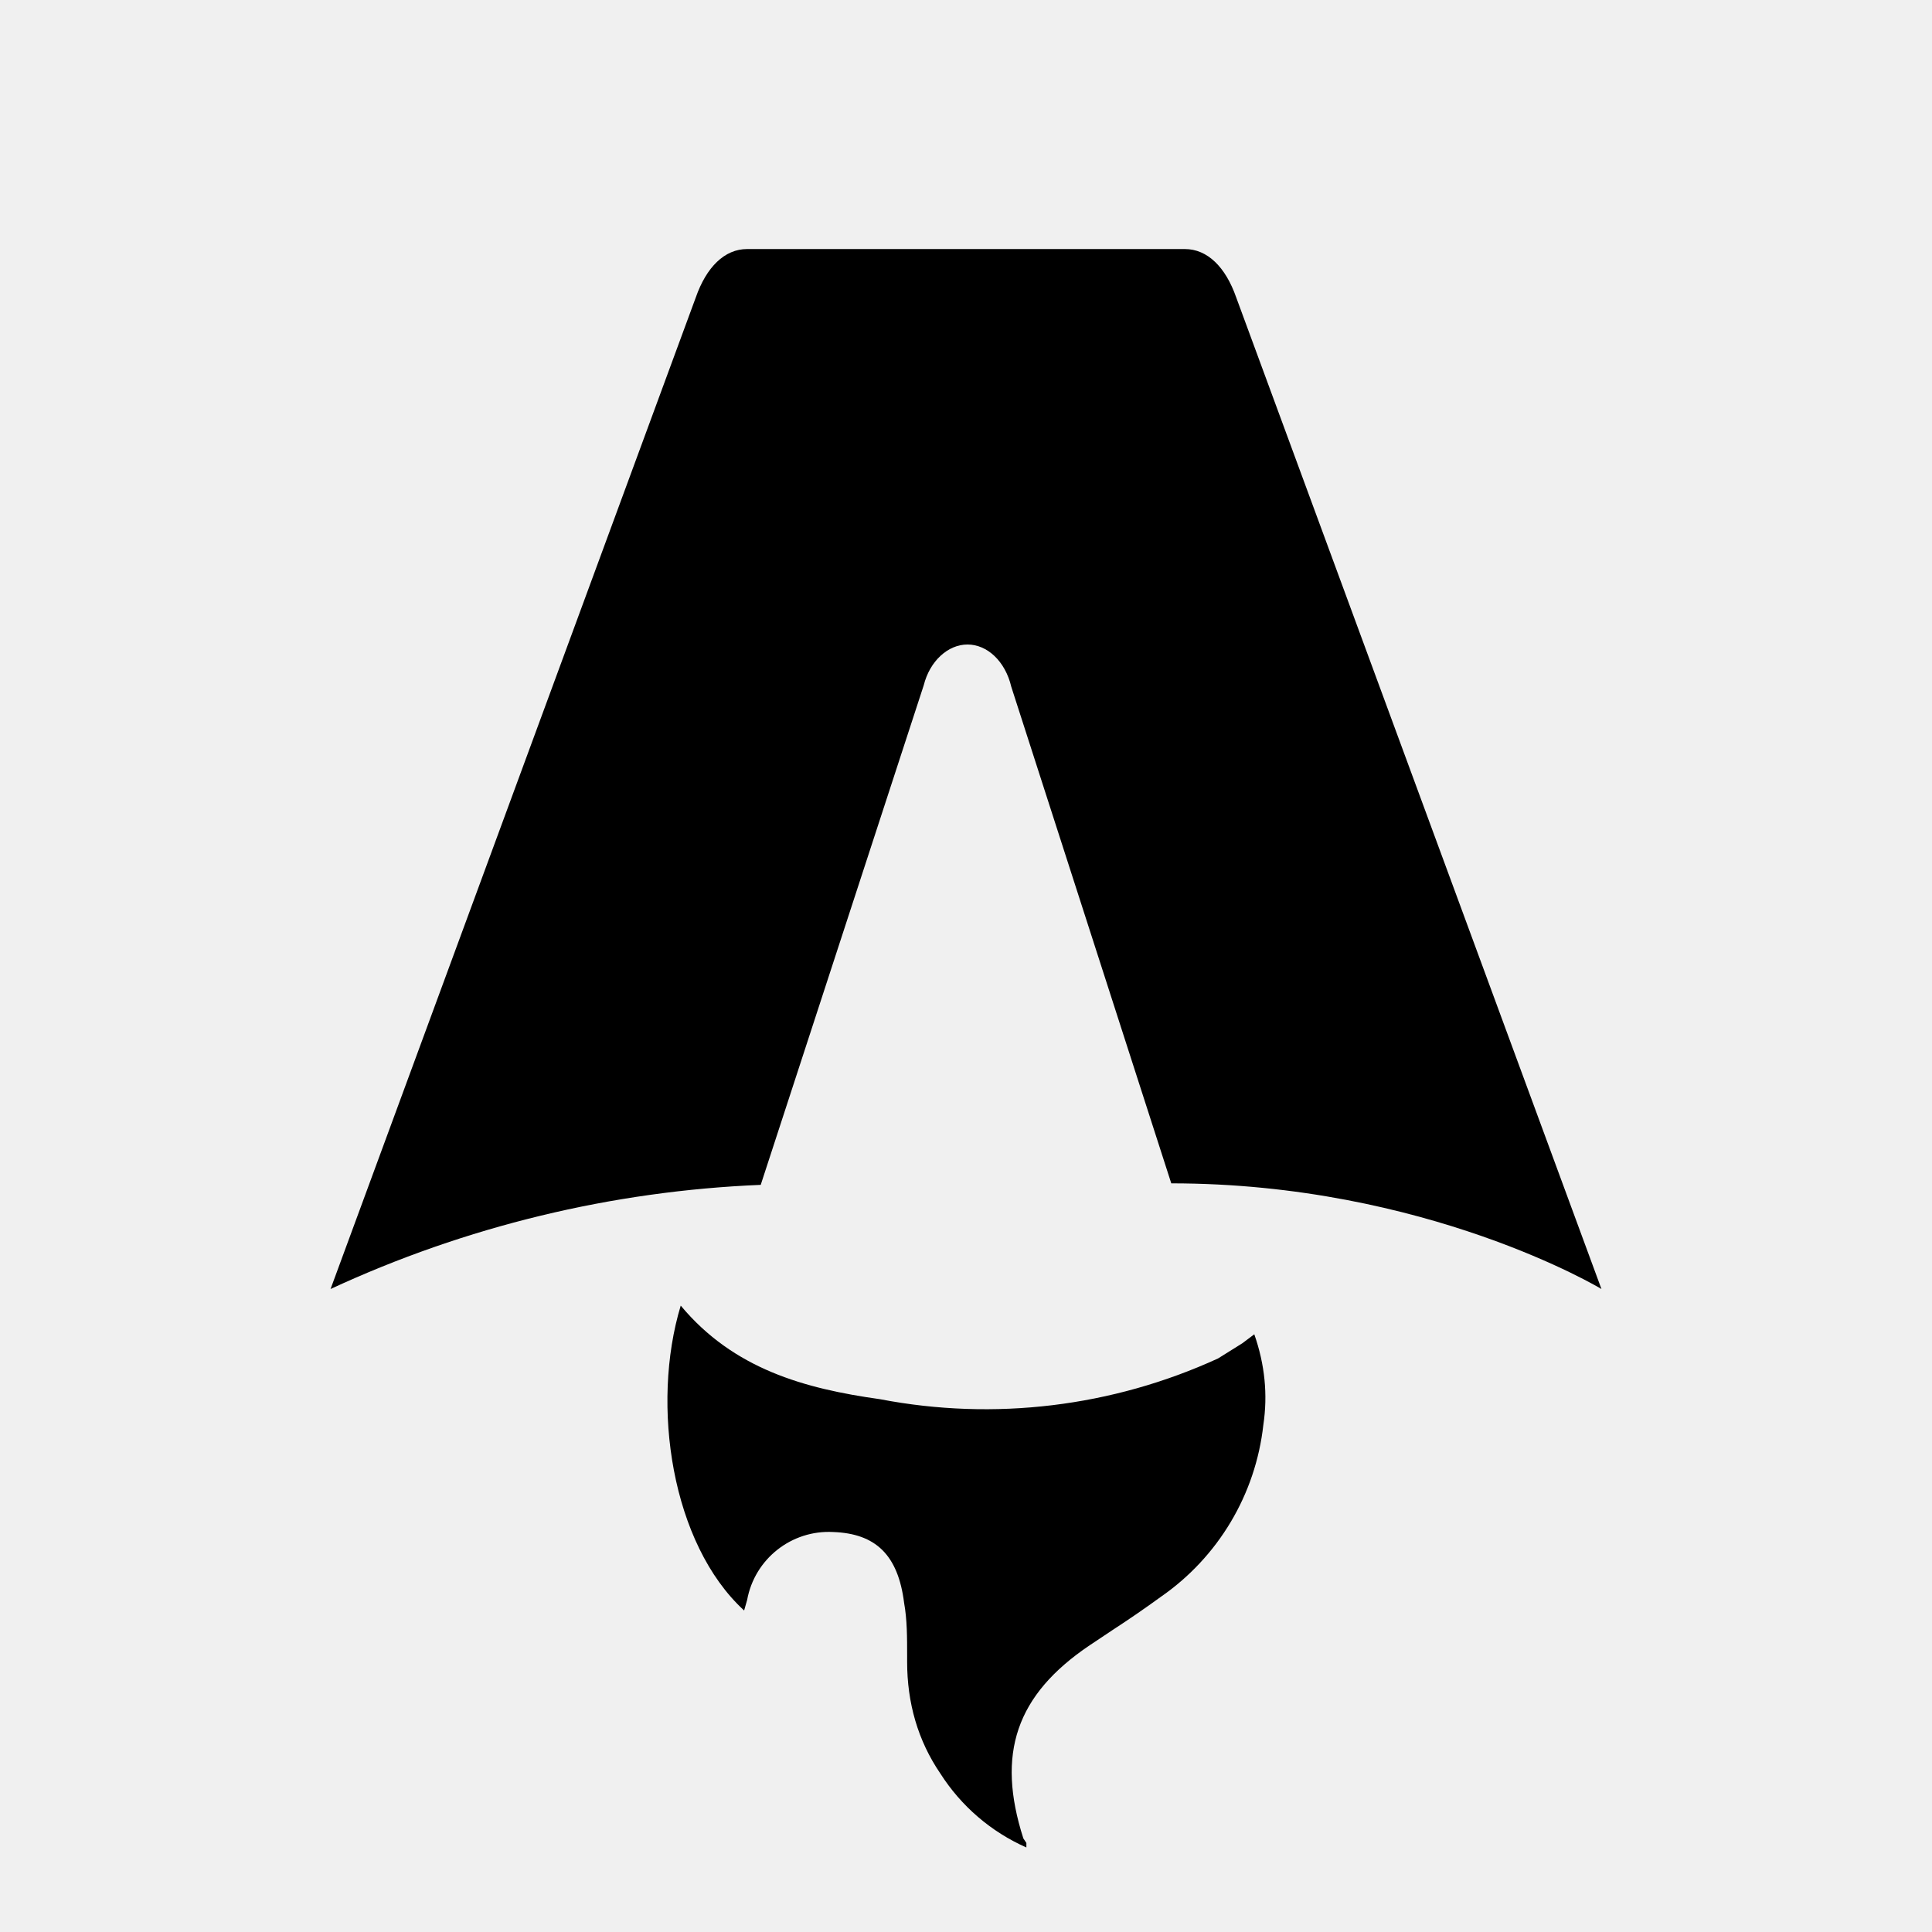
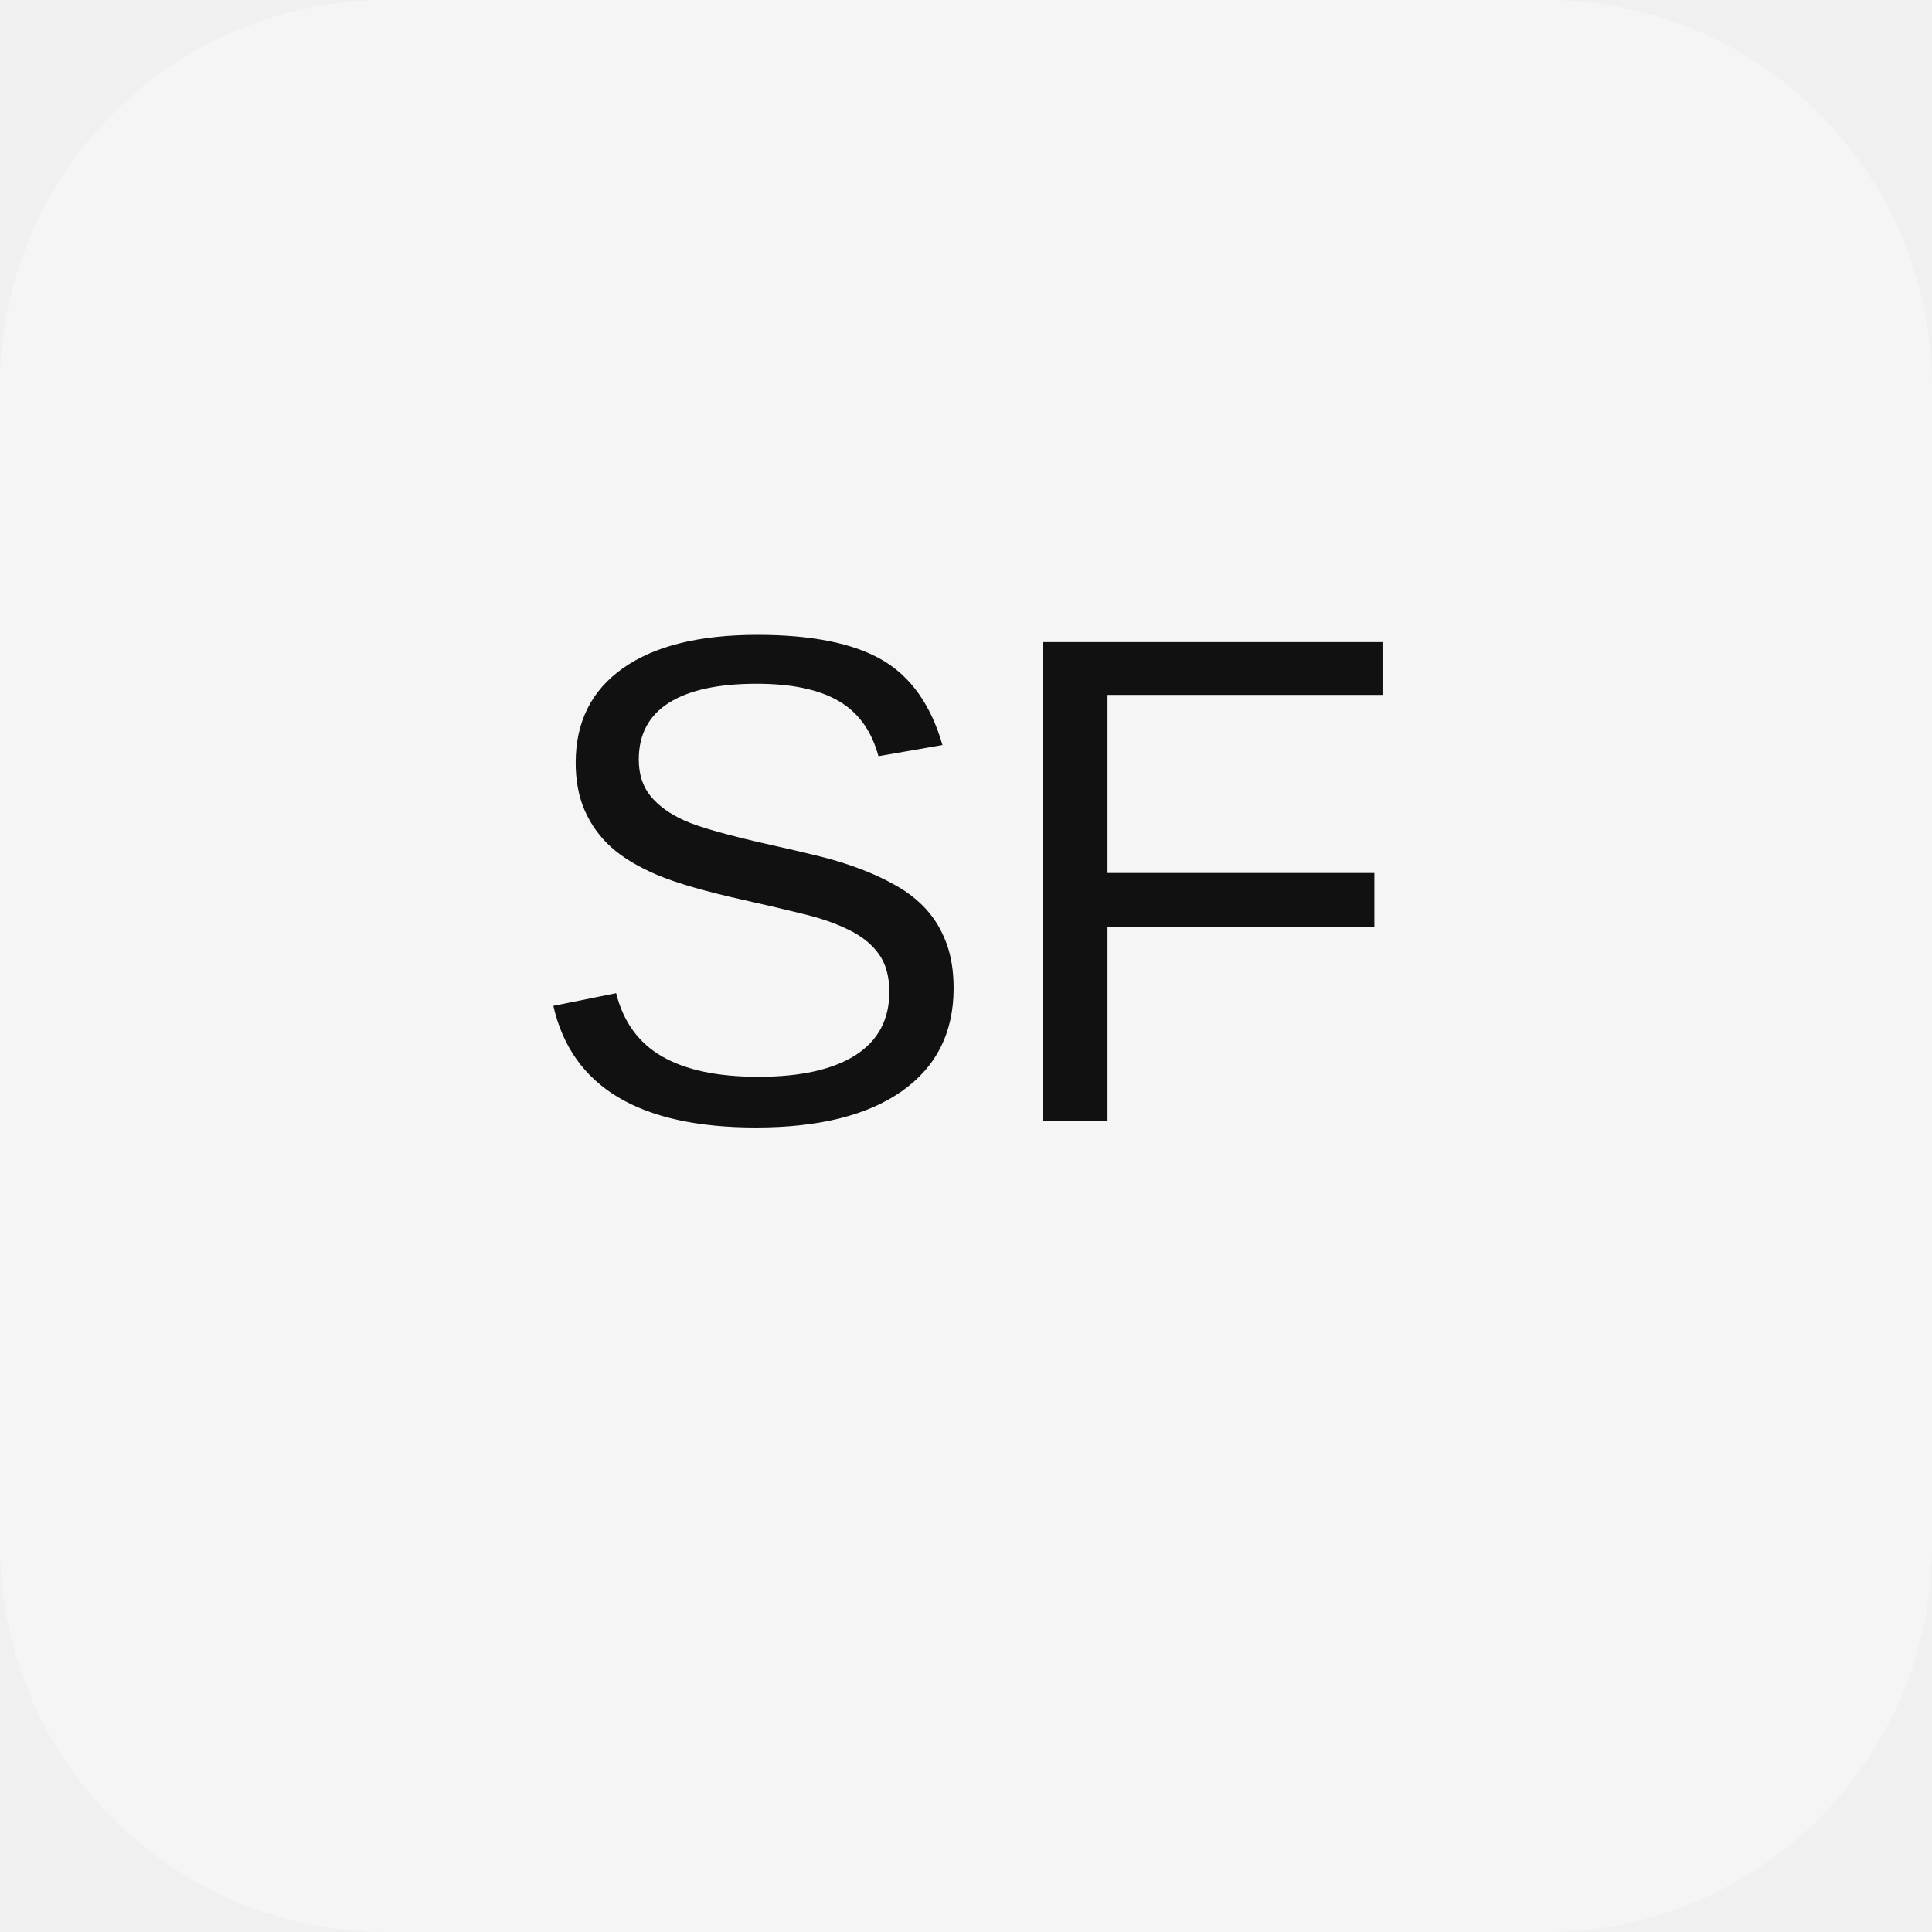
- <svg xmlns="http://www.w3.org/2000/svg" fill="none" viewBox="0 0 128 128">
-   <path d="M50.4 78.5a75.1 75.1 0 0 0-28.5 6.9l24.2-65.7c.7-2 1.9-3.2 3.4-3.2h29c1.5 0 2.7 1.2 3.4 3.2l24.2 65.7s-11.6-7-28.5-7L67 45.5c-.4-1.7-1.6-2.8-2.9-2.8-1.3 0-2.5 1.1-2.9 2.7L50.4 78.5Zm-1.1 28.2Zm-4.2-20.2c-2 6.6-.6 15.8 4.2 20.2a17.5 17.5 0 0 1 .2-.7 5.5 5.5 0 0 1 5.7-4.5c2.8.1 4.3 1.5 4.7 4.7.2 1.1.2 2.3.2 3.5v.4c0 2.7.7 5.2 2.2 7.4a13 13 0 0 0 5.7 4.9v-.3l-.2-.3c-1.8-5.6-.5-9.5 4.4-12.8l1.5-1a73 73 0 0 0 3.2-2.2 16 16 0 0 0 6.8-11.4c.3-2 .1-4-.6-6l-.8.6-1.6 1a37 37 0 0 1-22.4 2.7c-5-.7-9.7-2-13.2-6.2Z" />
-   <style>
-         path { fill: #000; }
-         @media (prefers-color-scheme: dark) {
-             path { fill: #FFF; }
-         }
-     </style>
+ <svg xmlns="http://www.w3.org/2000/svg" viewBox="0 0 100 100">
+   <rect width="100" height="100" rx="20" fill="#f5f5f5" />
+   <text x="50" y="58" text-anchor="middle" font-size="36" font-family="Arial, sans-serif" fill="#111111">SF</text>
</svg>
